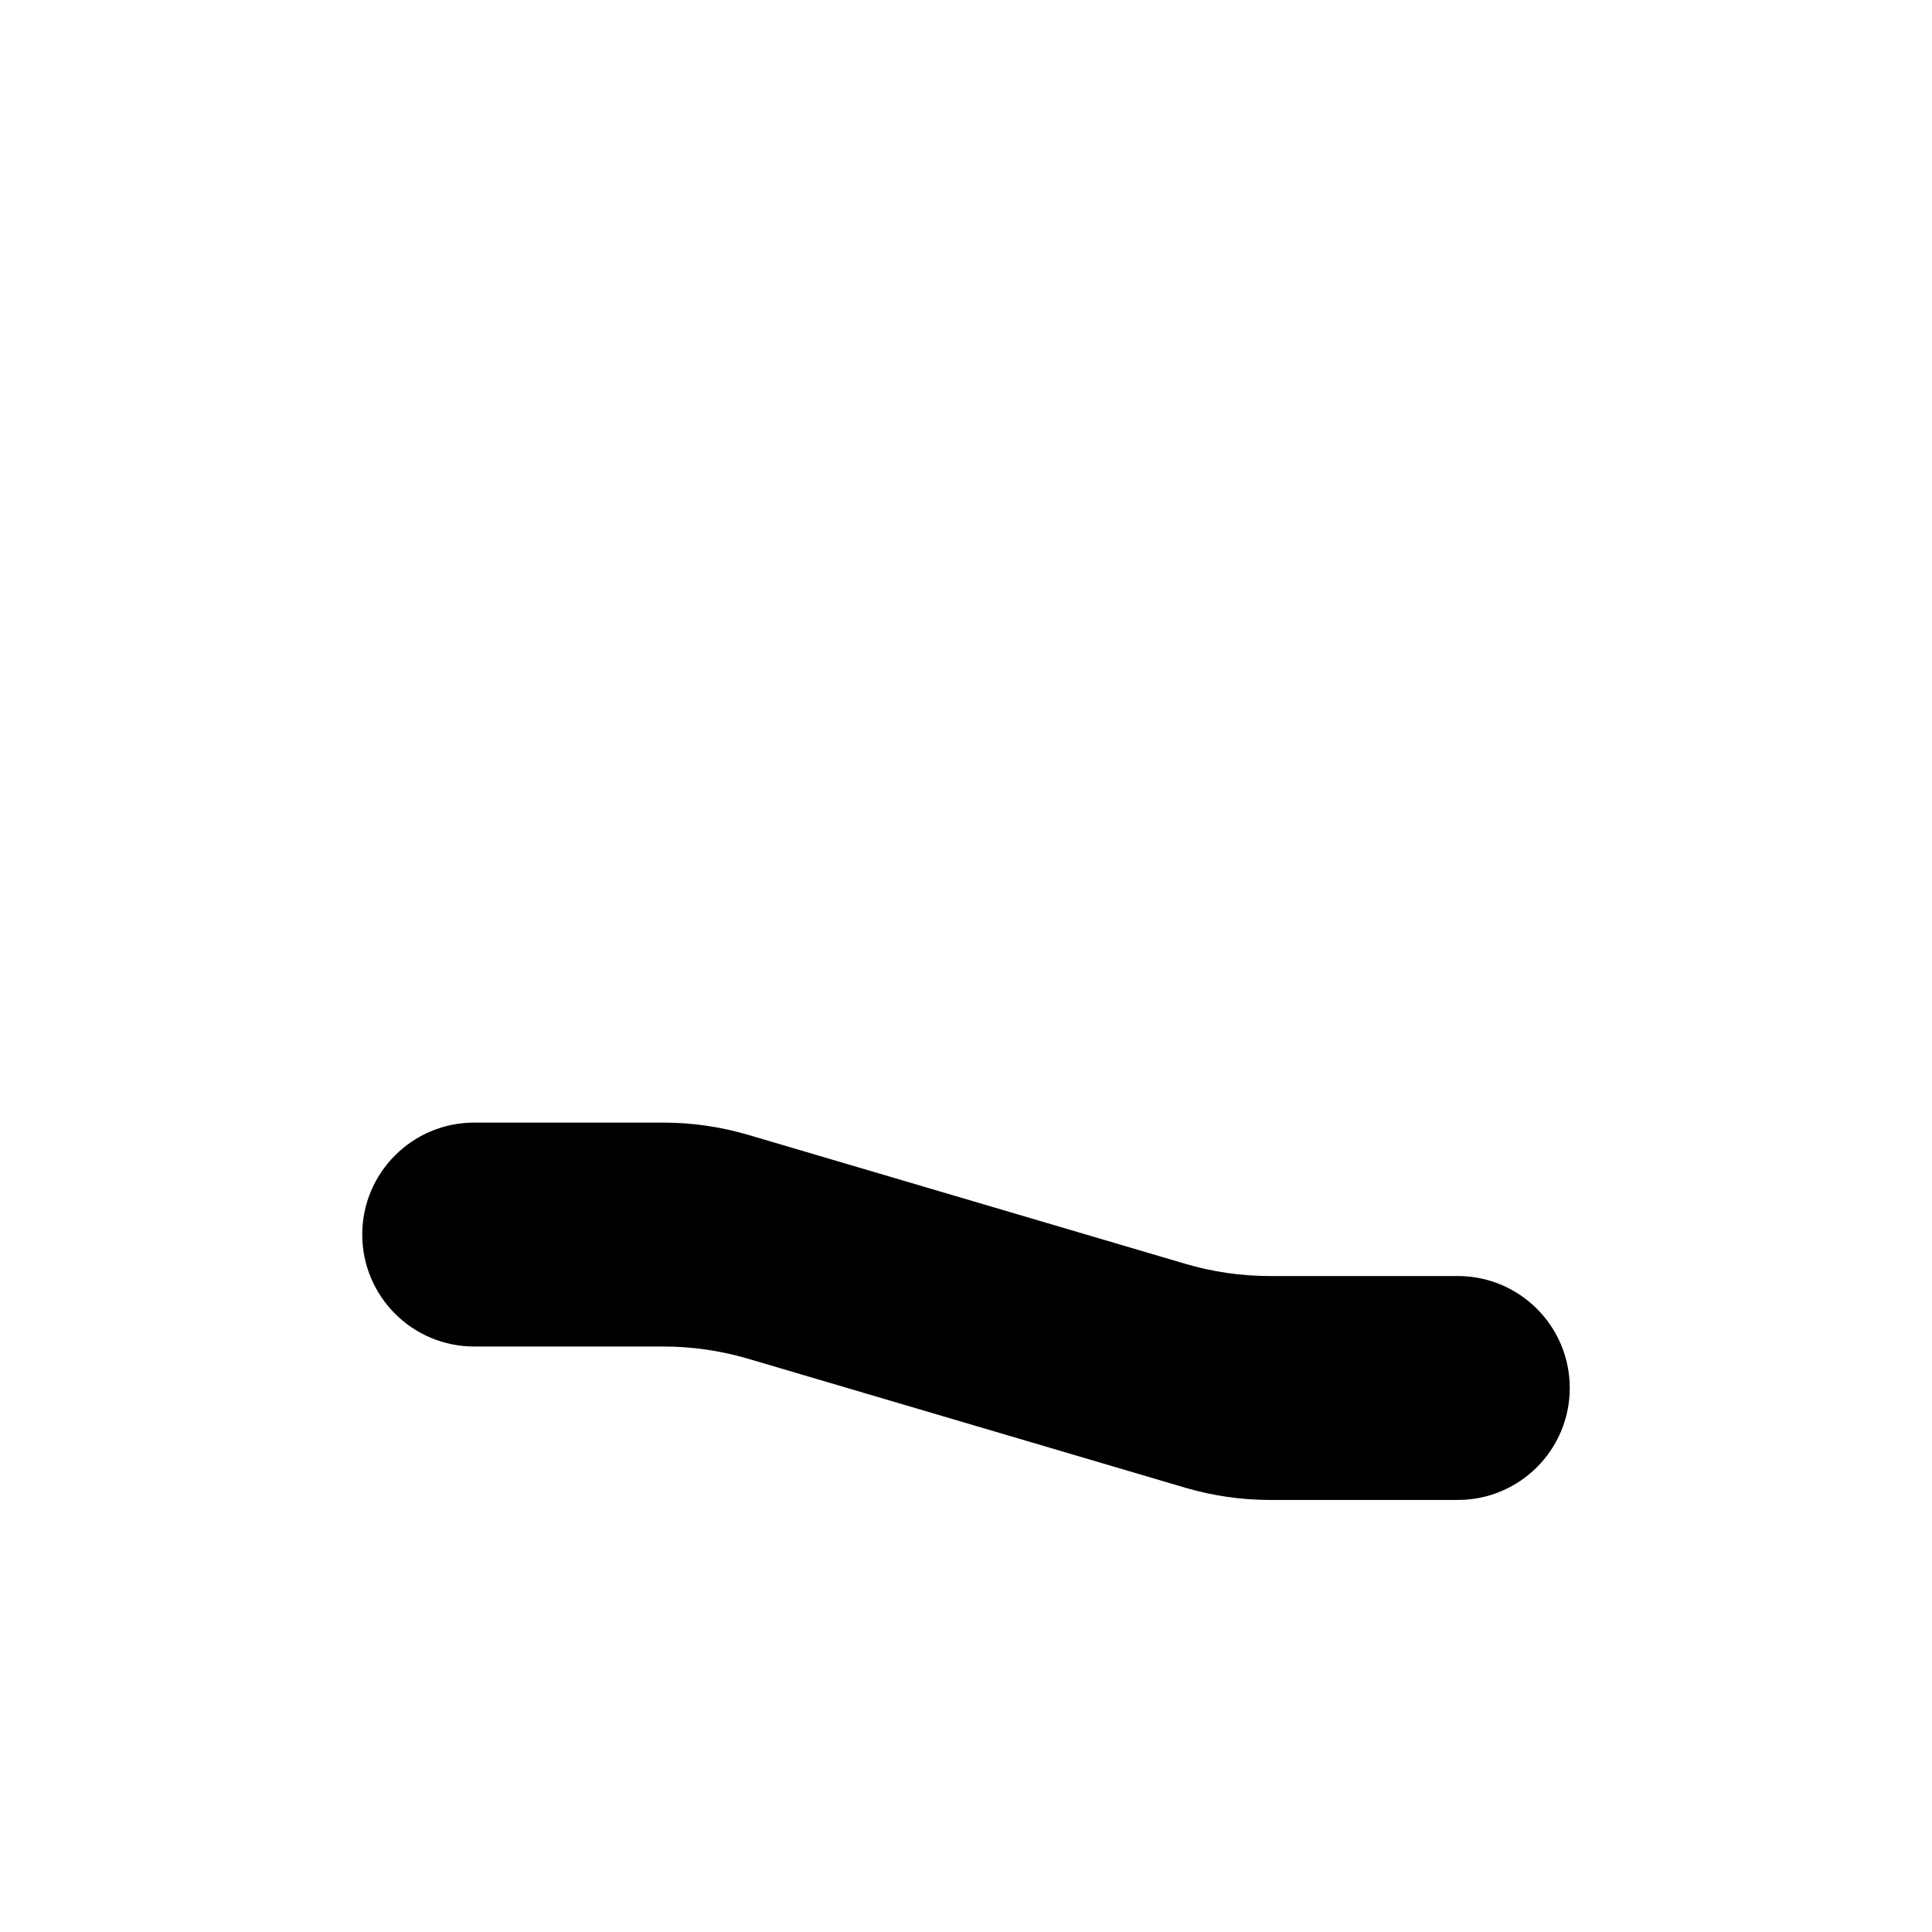
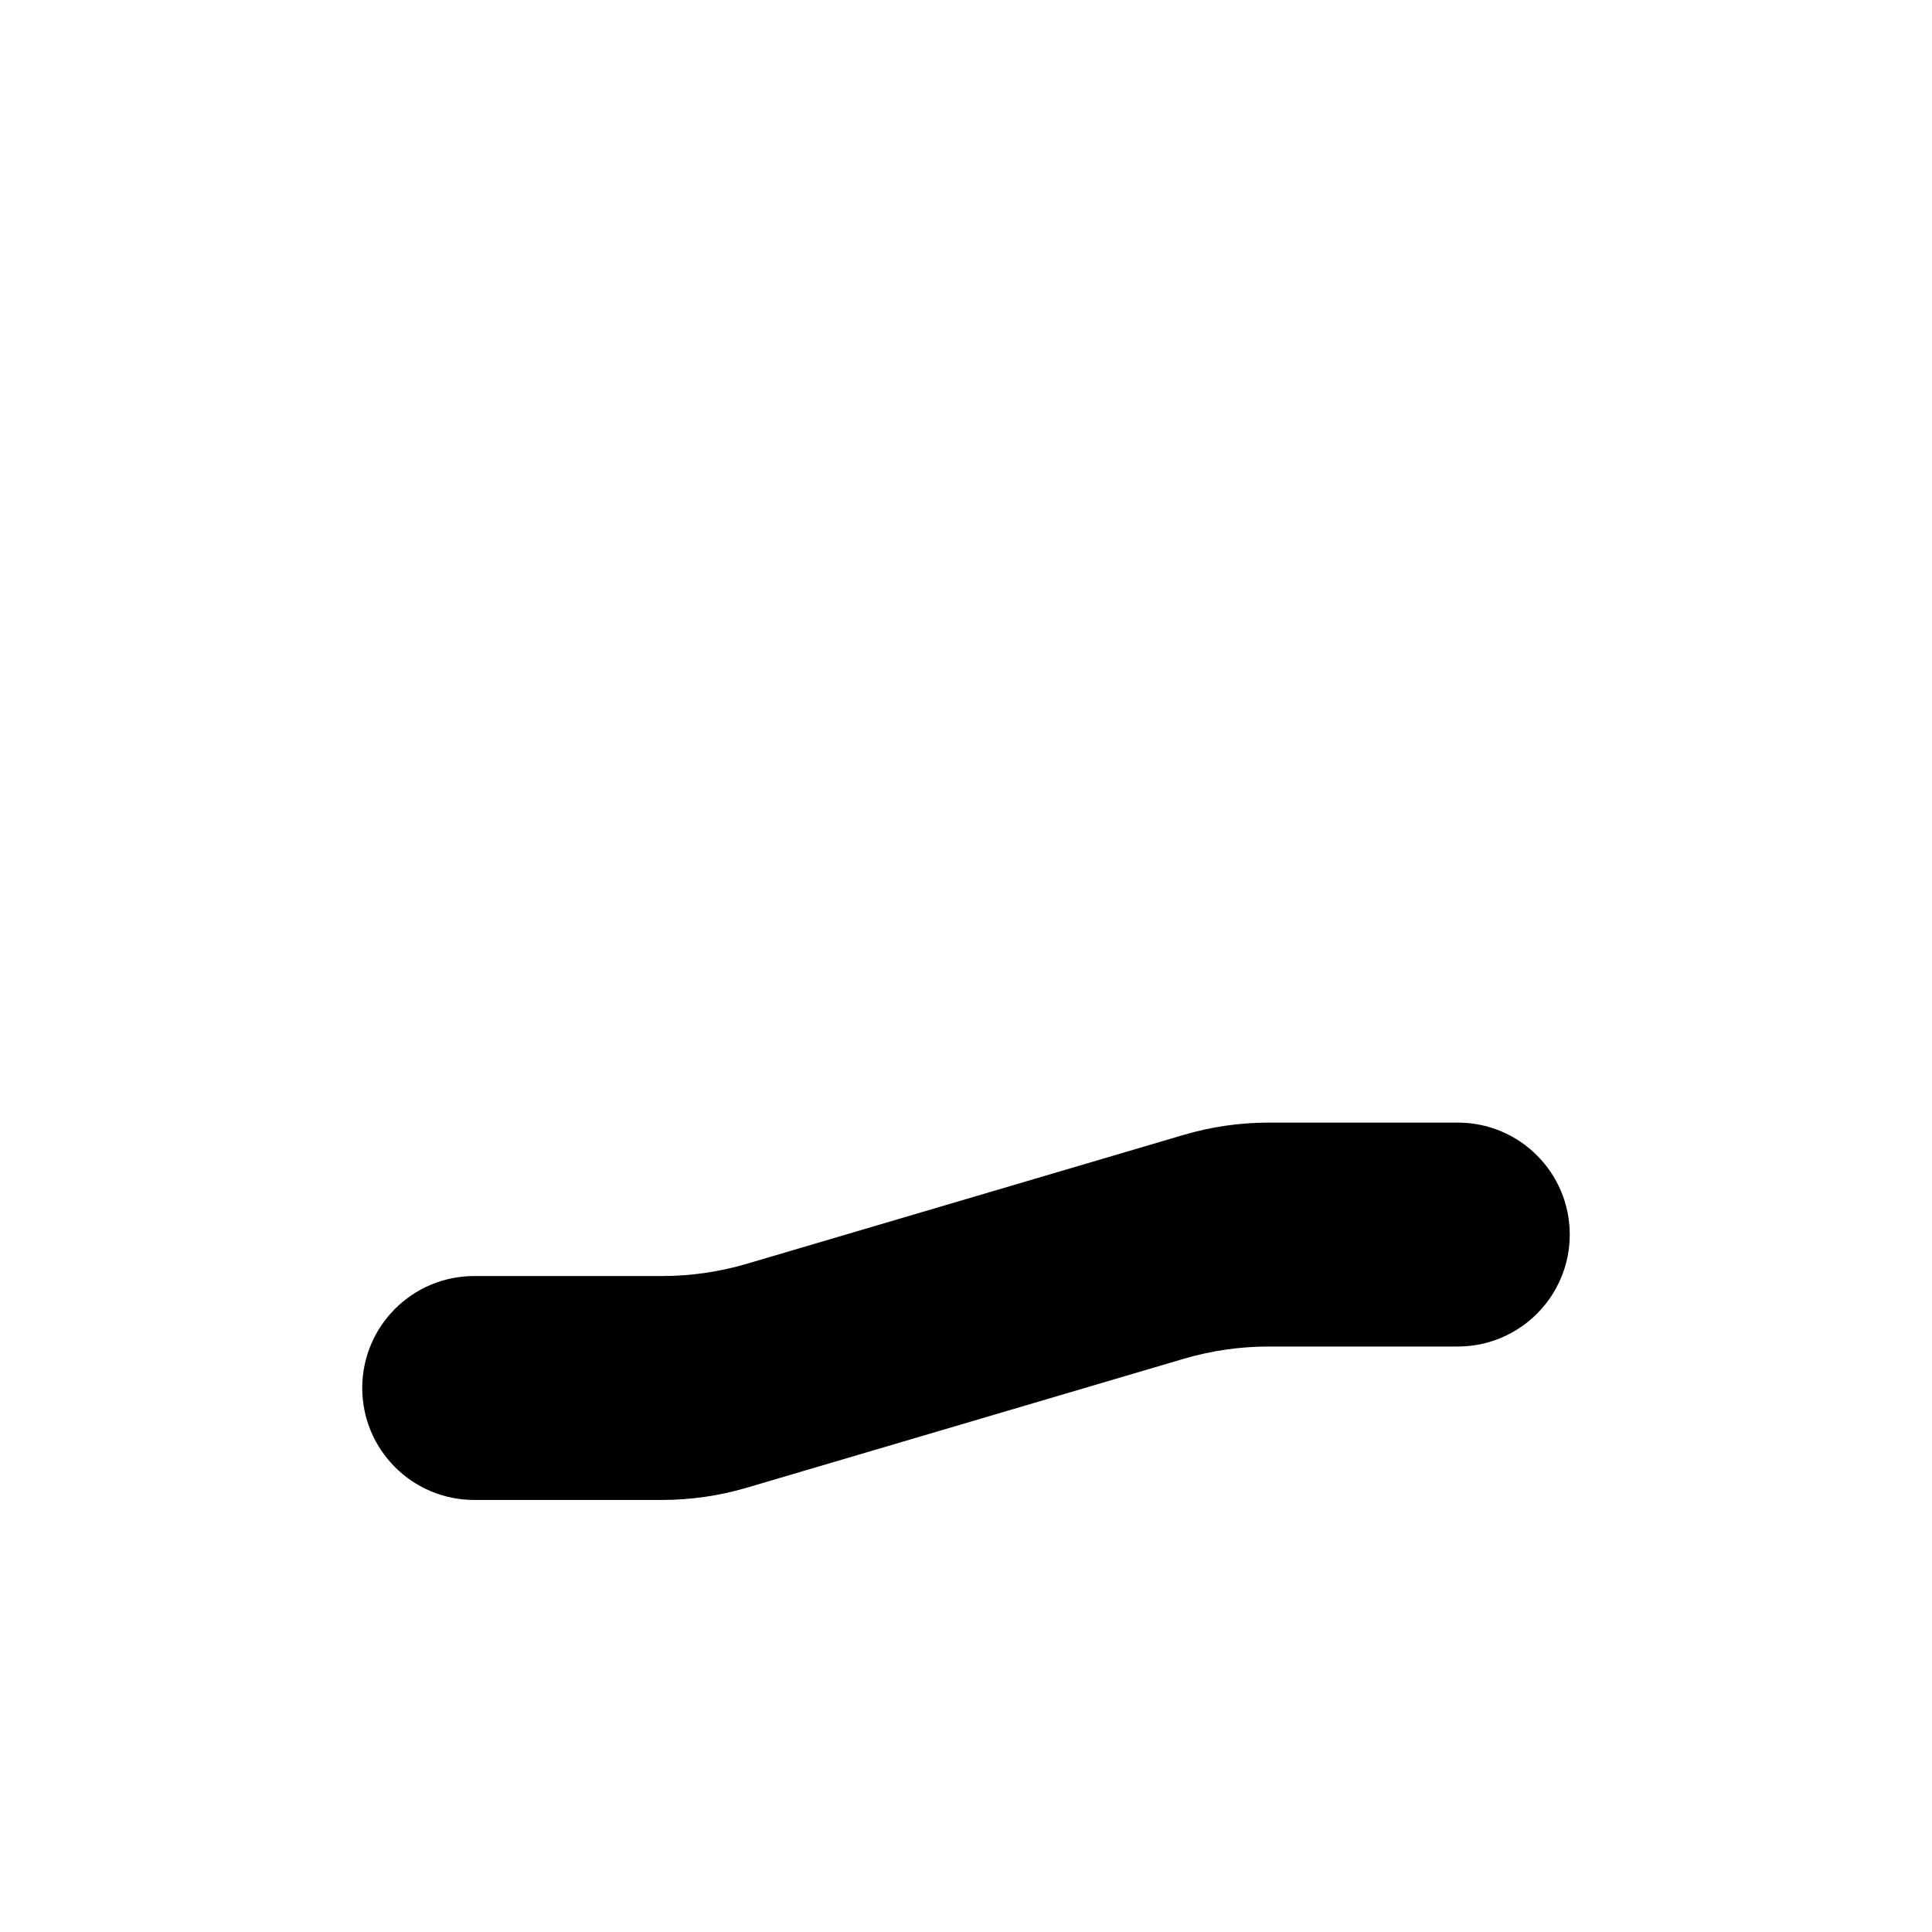
<svg xmlns="http://www.w3.org/2000/svg" width="1024" height="1024" viewBox="0 0 1024 1024" fill="none">
-   <path d="M192 654.339C192 621.567 218.567 595 251.339 595H351.505C366.786 595 381.988 597.196 396.644 601.52L628.172 669.832C642.769 674.139 657.91 676.326 673.13 676.326H772.661C805.433 676.326 832 702.893 832 735.665C832 768.437 805.433 795.004 772.661 795.004H673.13C657.91 795.004 642.769 792.817 628.172 788.51L396.644 720.198C381.988 715.874 366.786 713.678 351.505 713.678H251.339C218.567 713.678 192 687.111 192 654.339Z" fill="black" />
+   <path d="M832 654.339 C832 621.567 805.433 595 772.661 595 H672.495 C657.214 595 642.012 597.196 627.356 601.52 L395.828 669.832 C381.231 674.139 366.09 676.326 350.87 676.326 H251.339 C218.567 676.326 192 702.893 192 735.665 C192 768.437 218.567 795.004 251.339 795.004 H350.87 C366.09 795.004 381.231 792.817 395.828 788.51 L627.356 720.198 C642.012 715.874 657.214 713.678 672.495 713.678 H772.661 C805.433 713.678 832 687.111 832 654.339 Z" fill="black" />
</svg>
